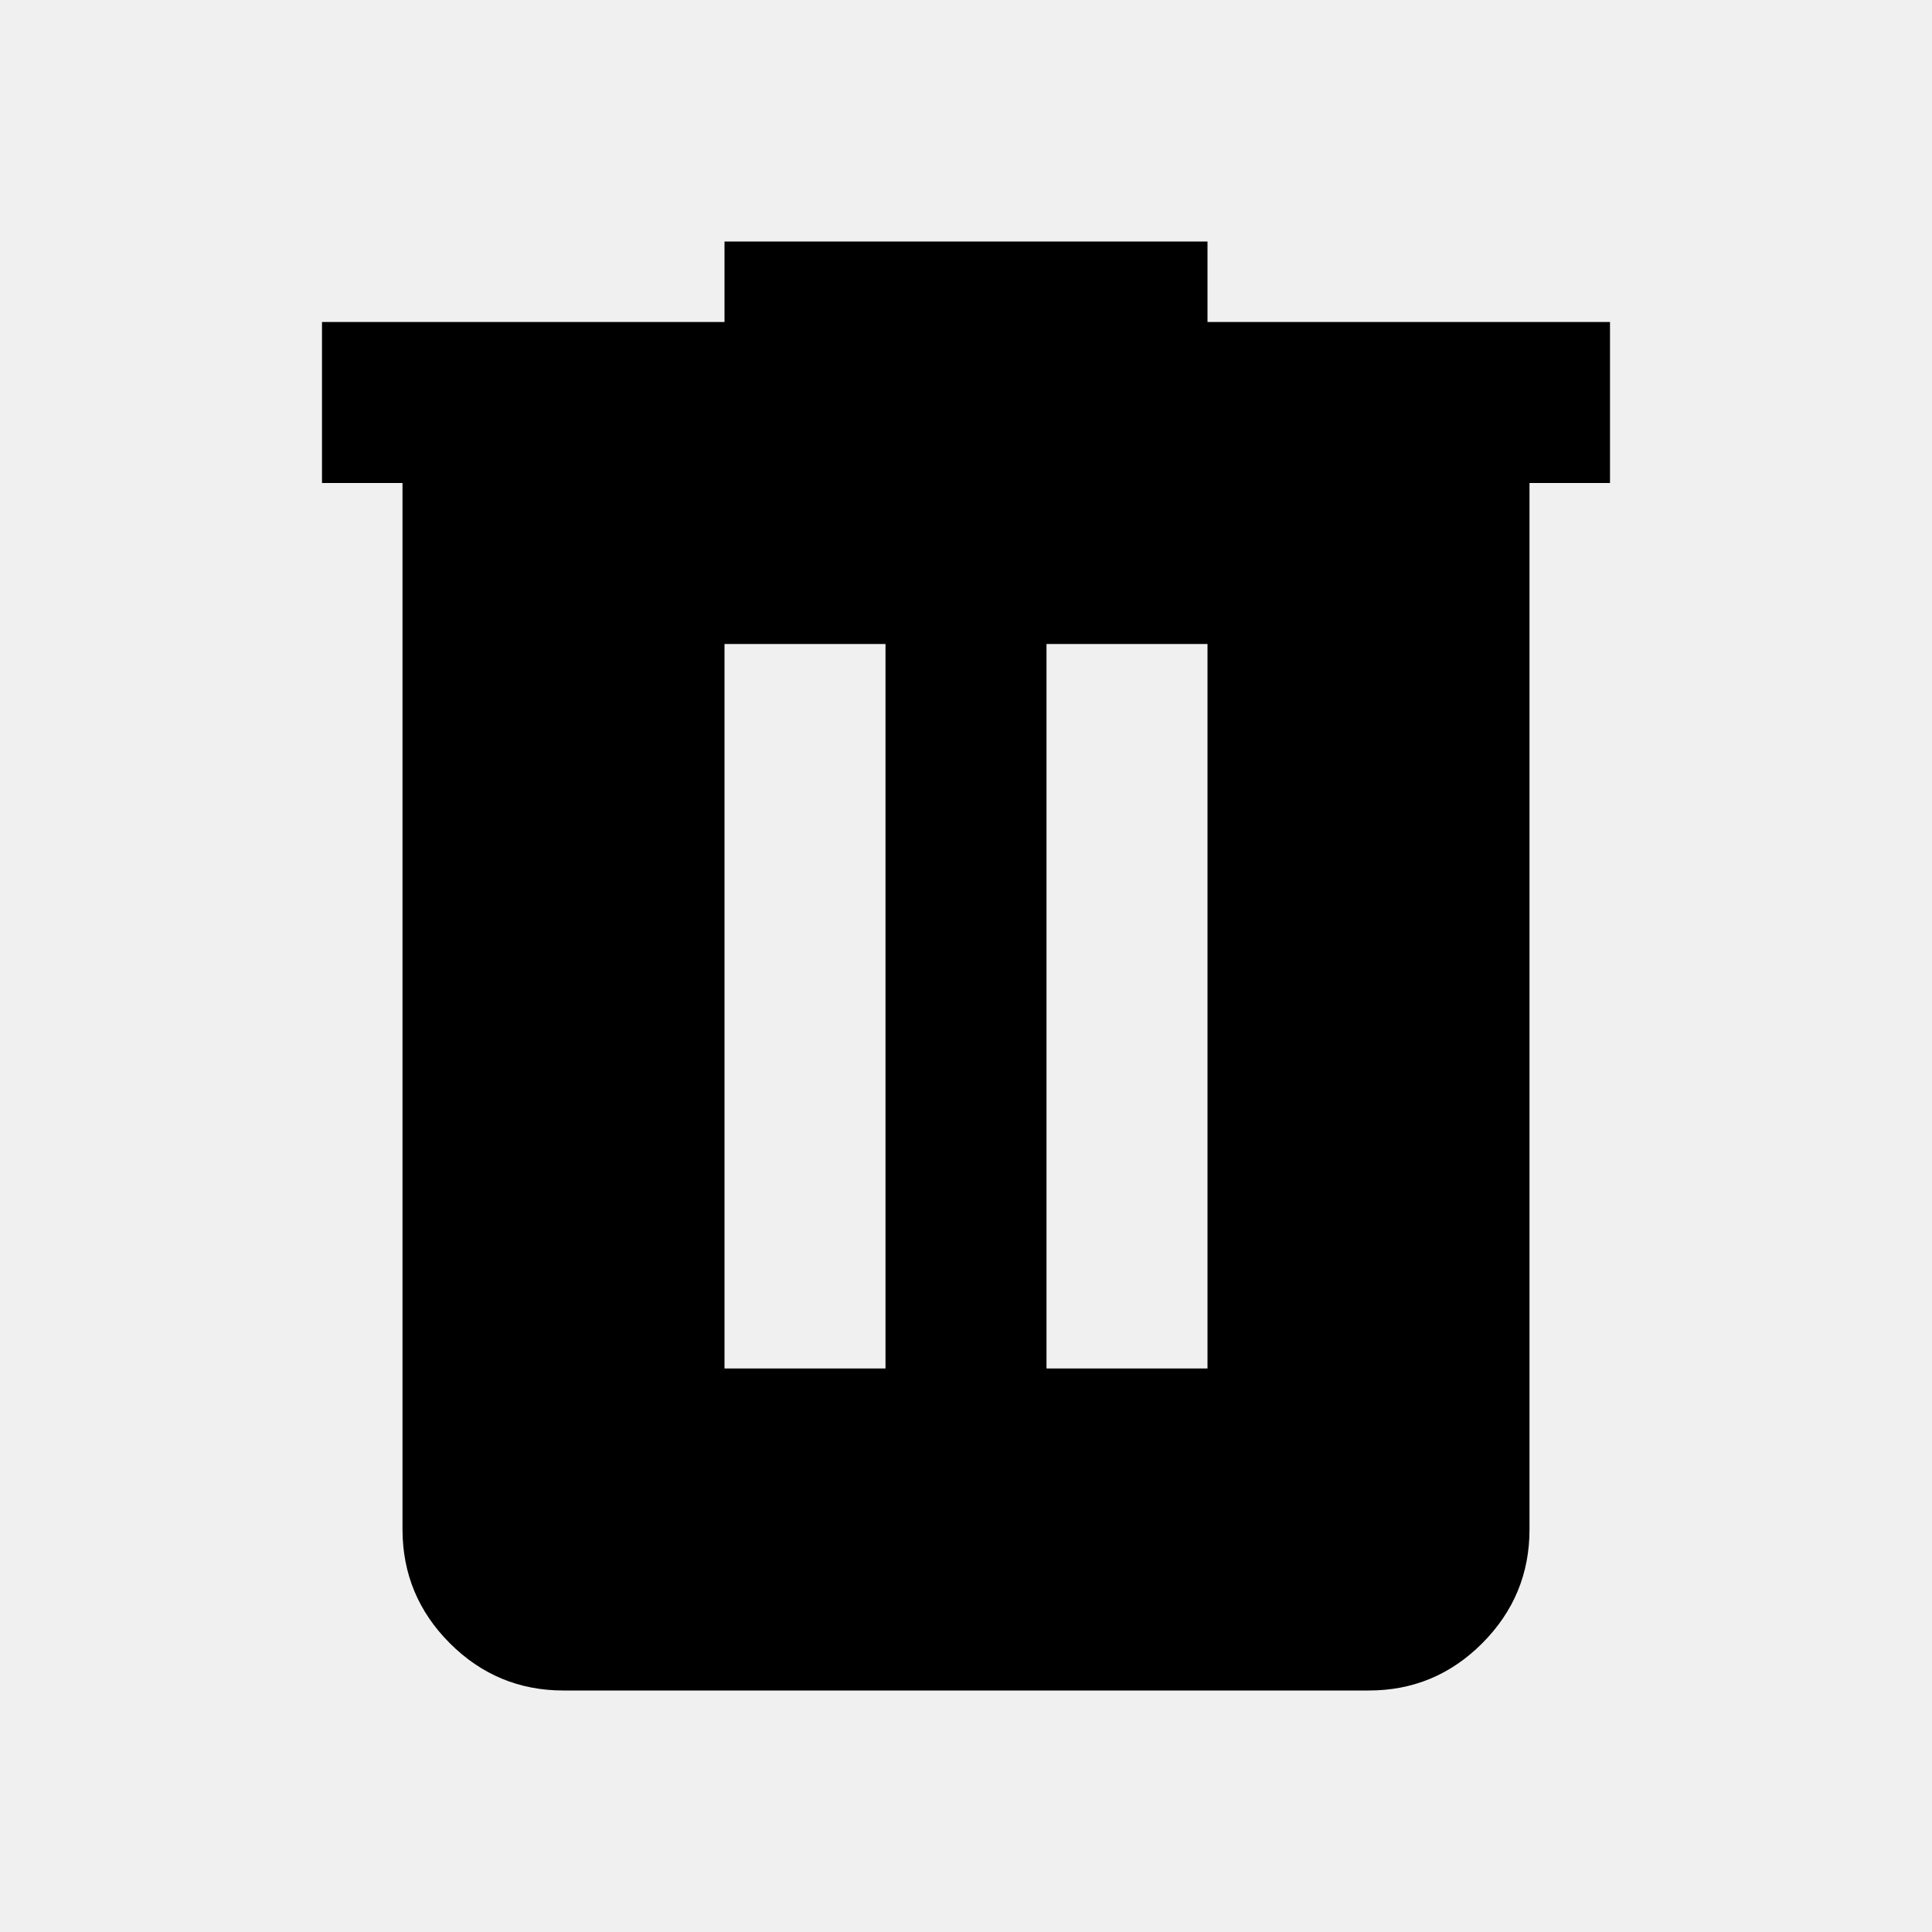
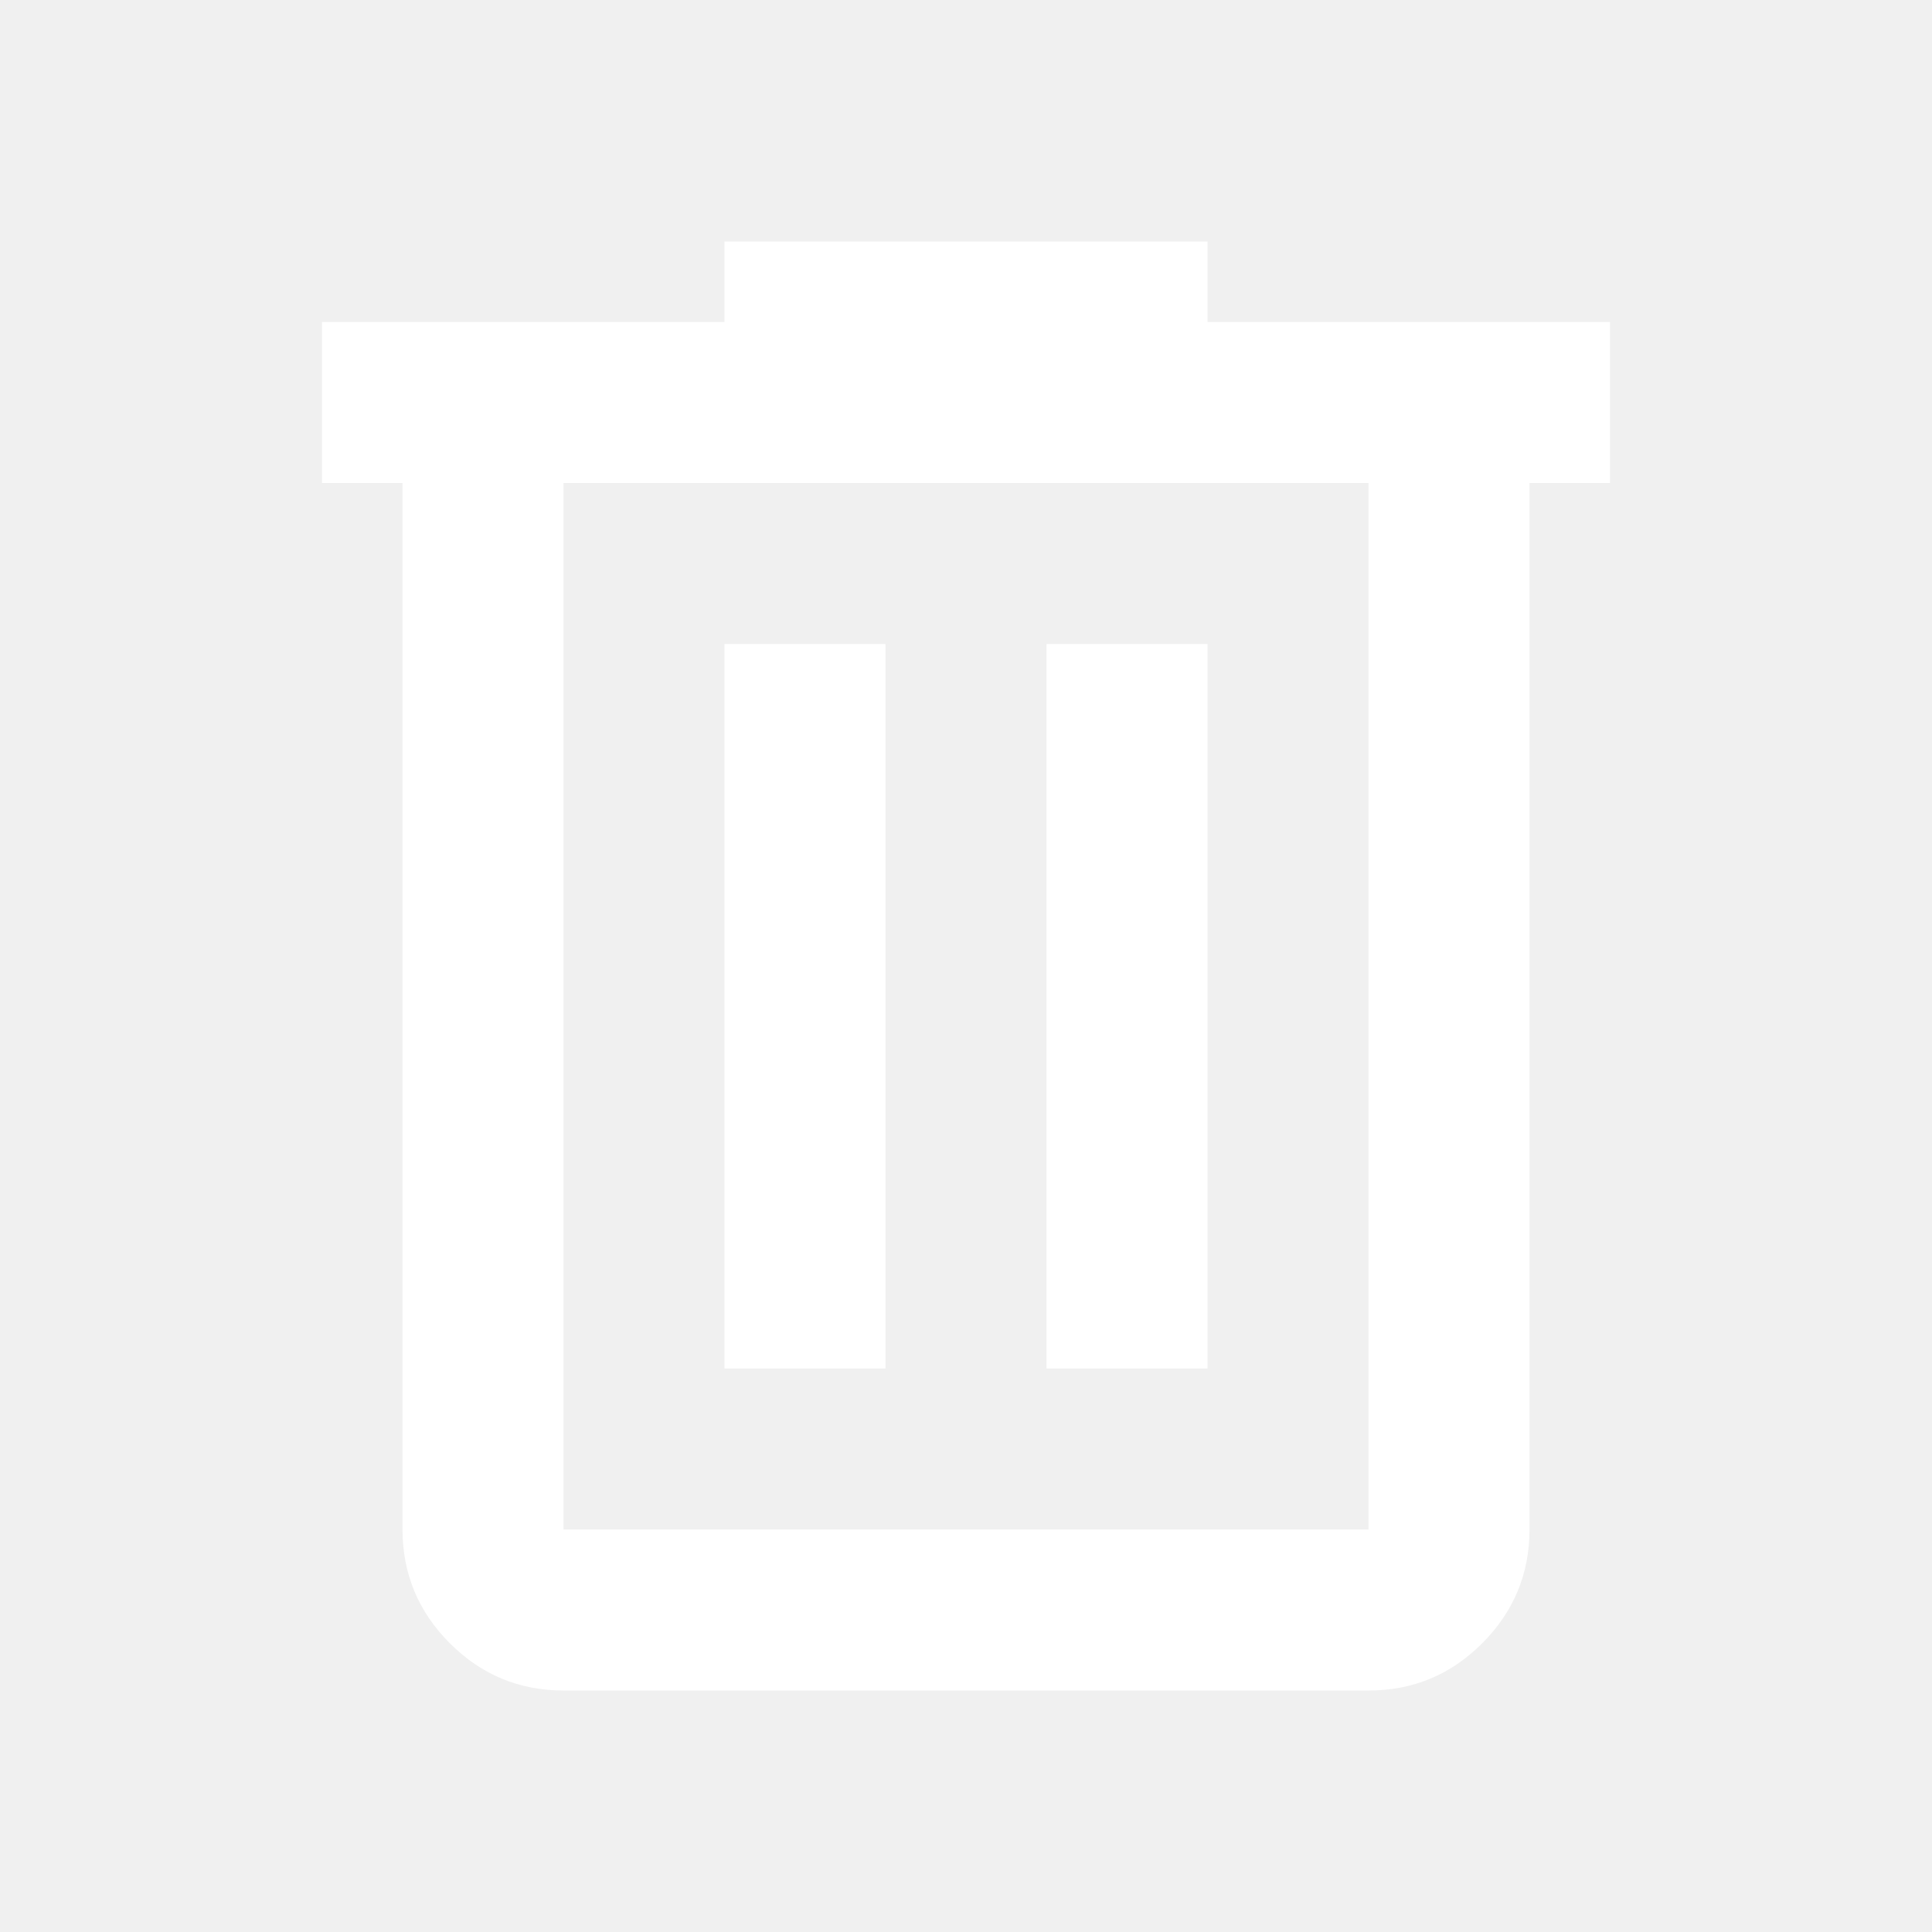
- <svg xmlns="http://www.w3.org/2000/svg" width="24" height="24" viewBox="0 0 24 24" fill="none">
-   <path d="M7 21C6.45 21 5.979 20.804 5.588 20.413C5.197 20.022 5.001 19.551 5 19V6H4V4H9V3H15V4H20V6H19V19C19 19.55 18.804 20.021 18.413 20.413C18.022 20.805 17.551 21.001 17 21H7ZM9 17H11V8H9V17ZM13 17H15V8H13V17Z" fill="black" />
+ <svg xmlns="http://www.w3.org/2000/svg" width="240" height="240" viewBox="0 0 240 240" fill="none">
+   <path d="M70 210C64.5 210 59.793 208.043 55.88 204.13C51.967 200.217 50.007 195.507 50 190V60H40V40H90V30H150V40H200V60H190V190C190 195.5 188.043 200.21 184.13 204.13C180.217 208.05 175.507 210.007 170 210H70ZM170 60H70V190H170V60ZM90 170H110V80H90V170ZM130 170H150V80H130V170Z" fill="white" />
</svg>
